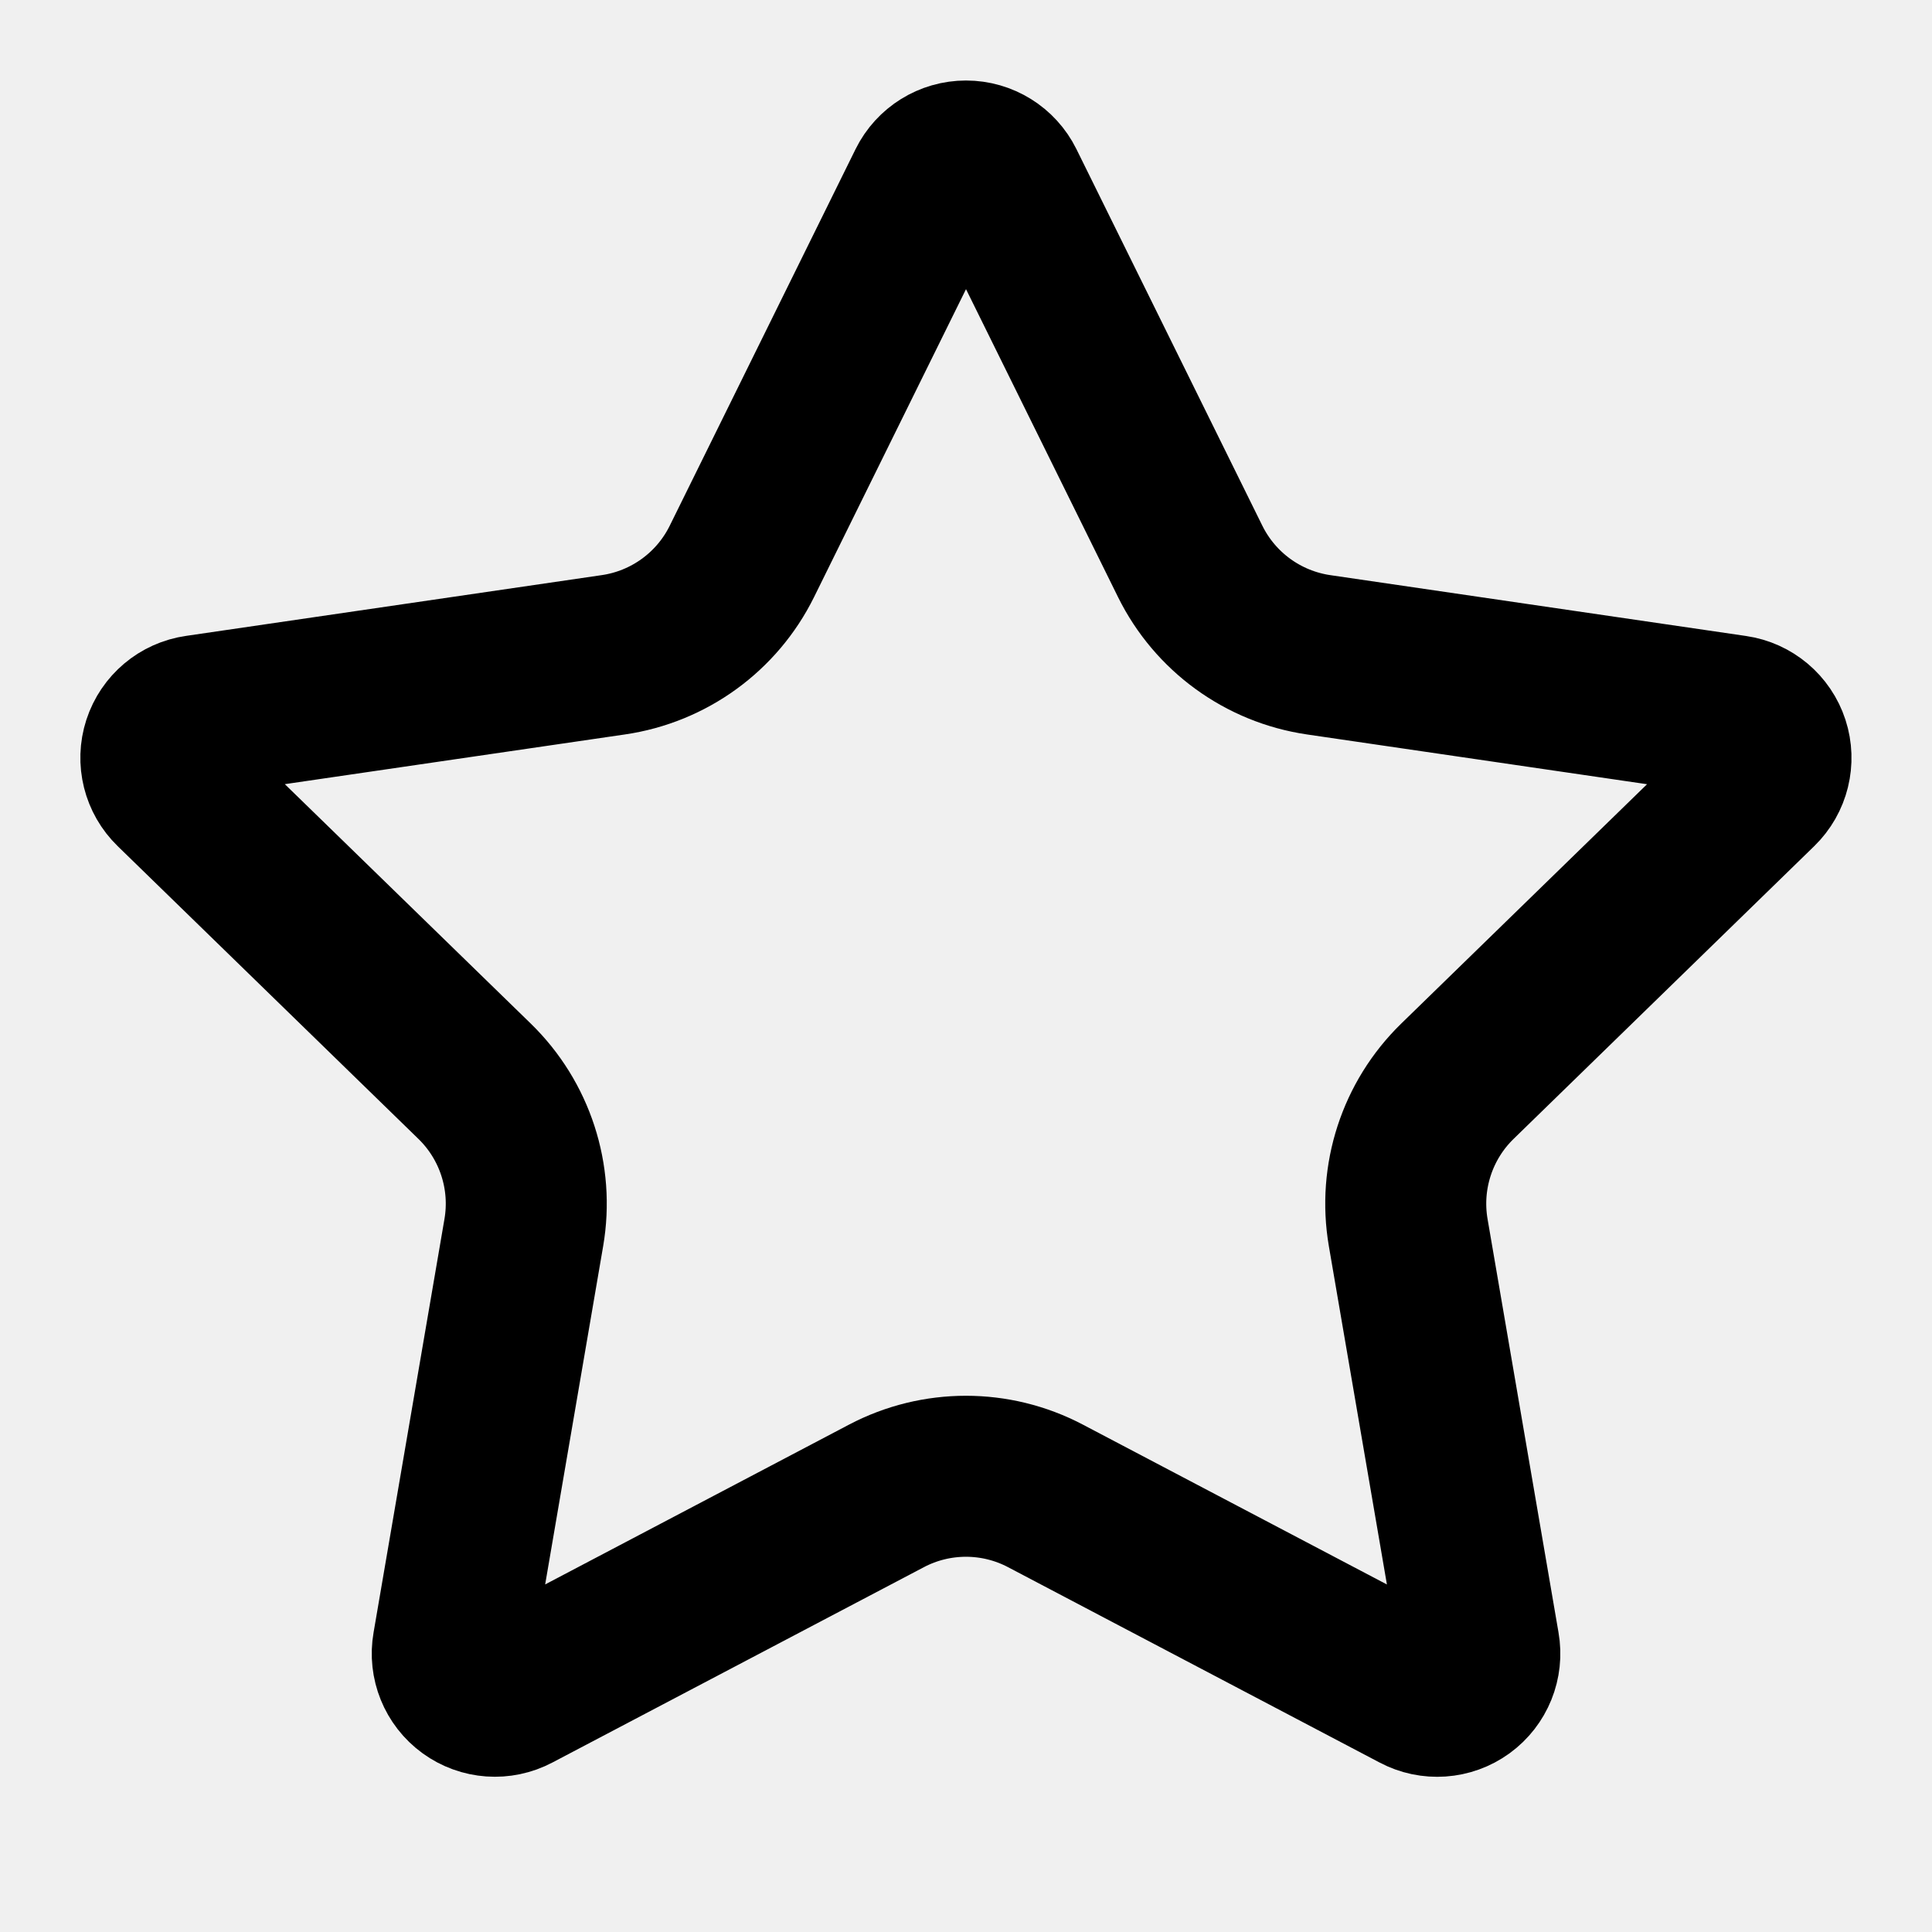
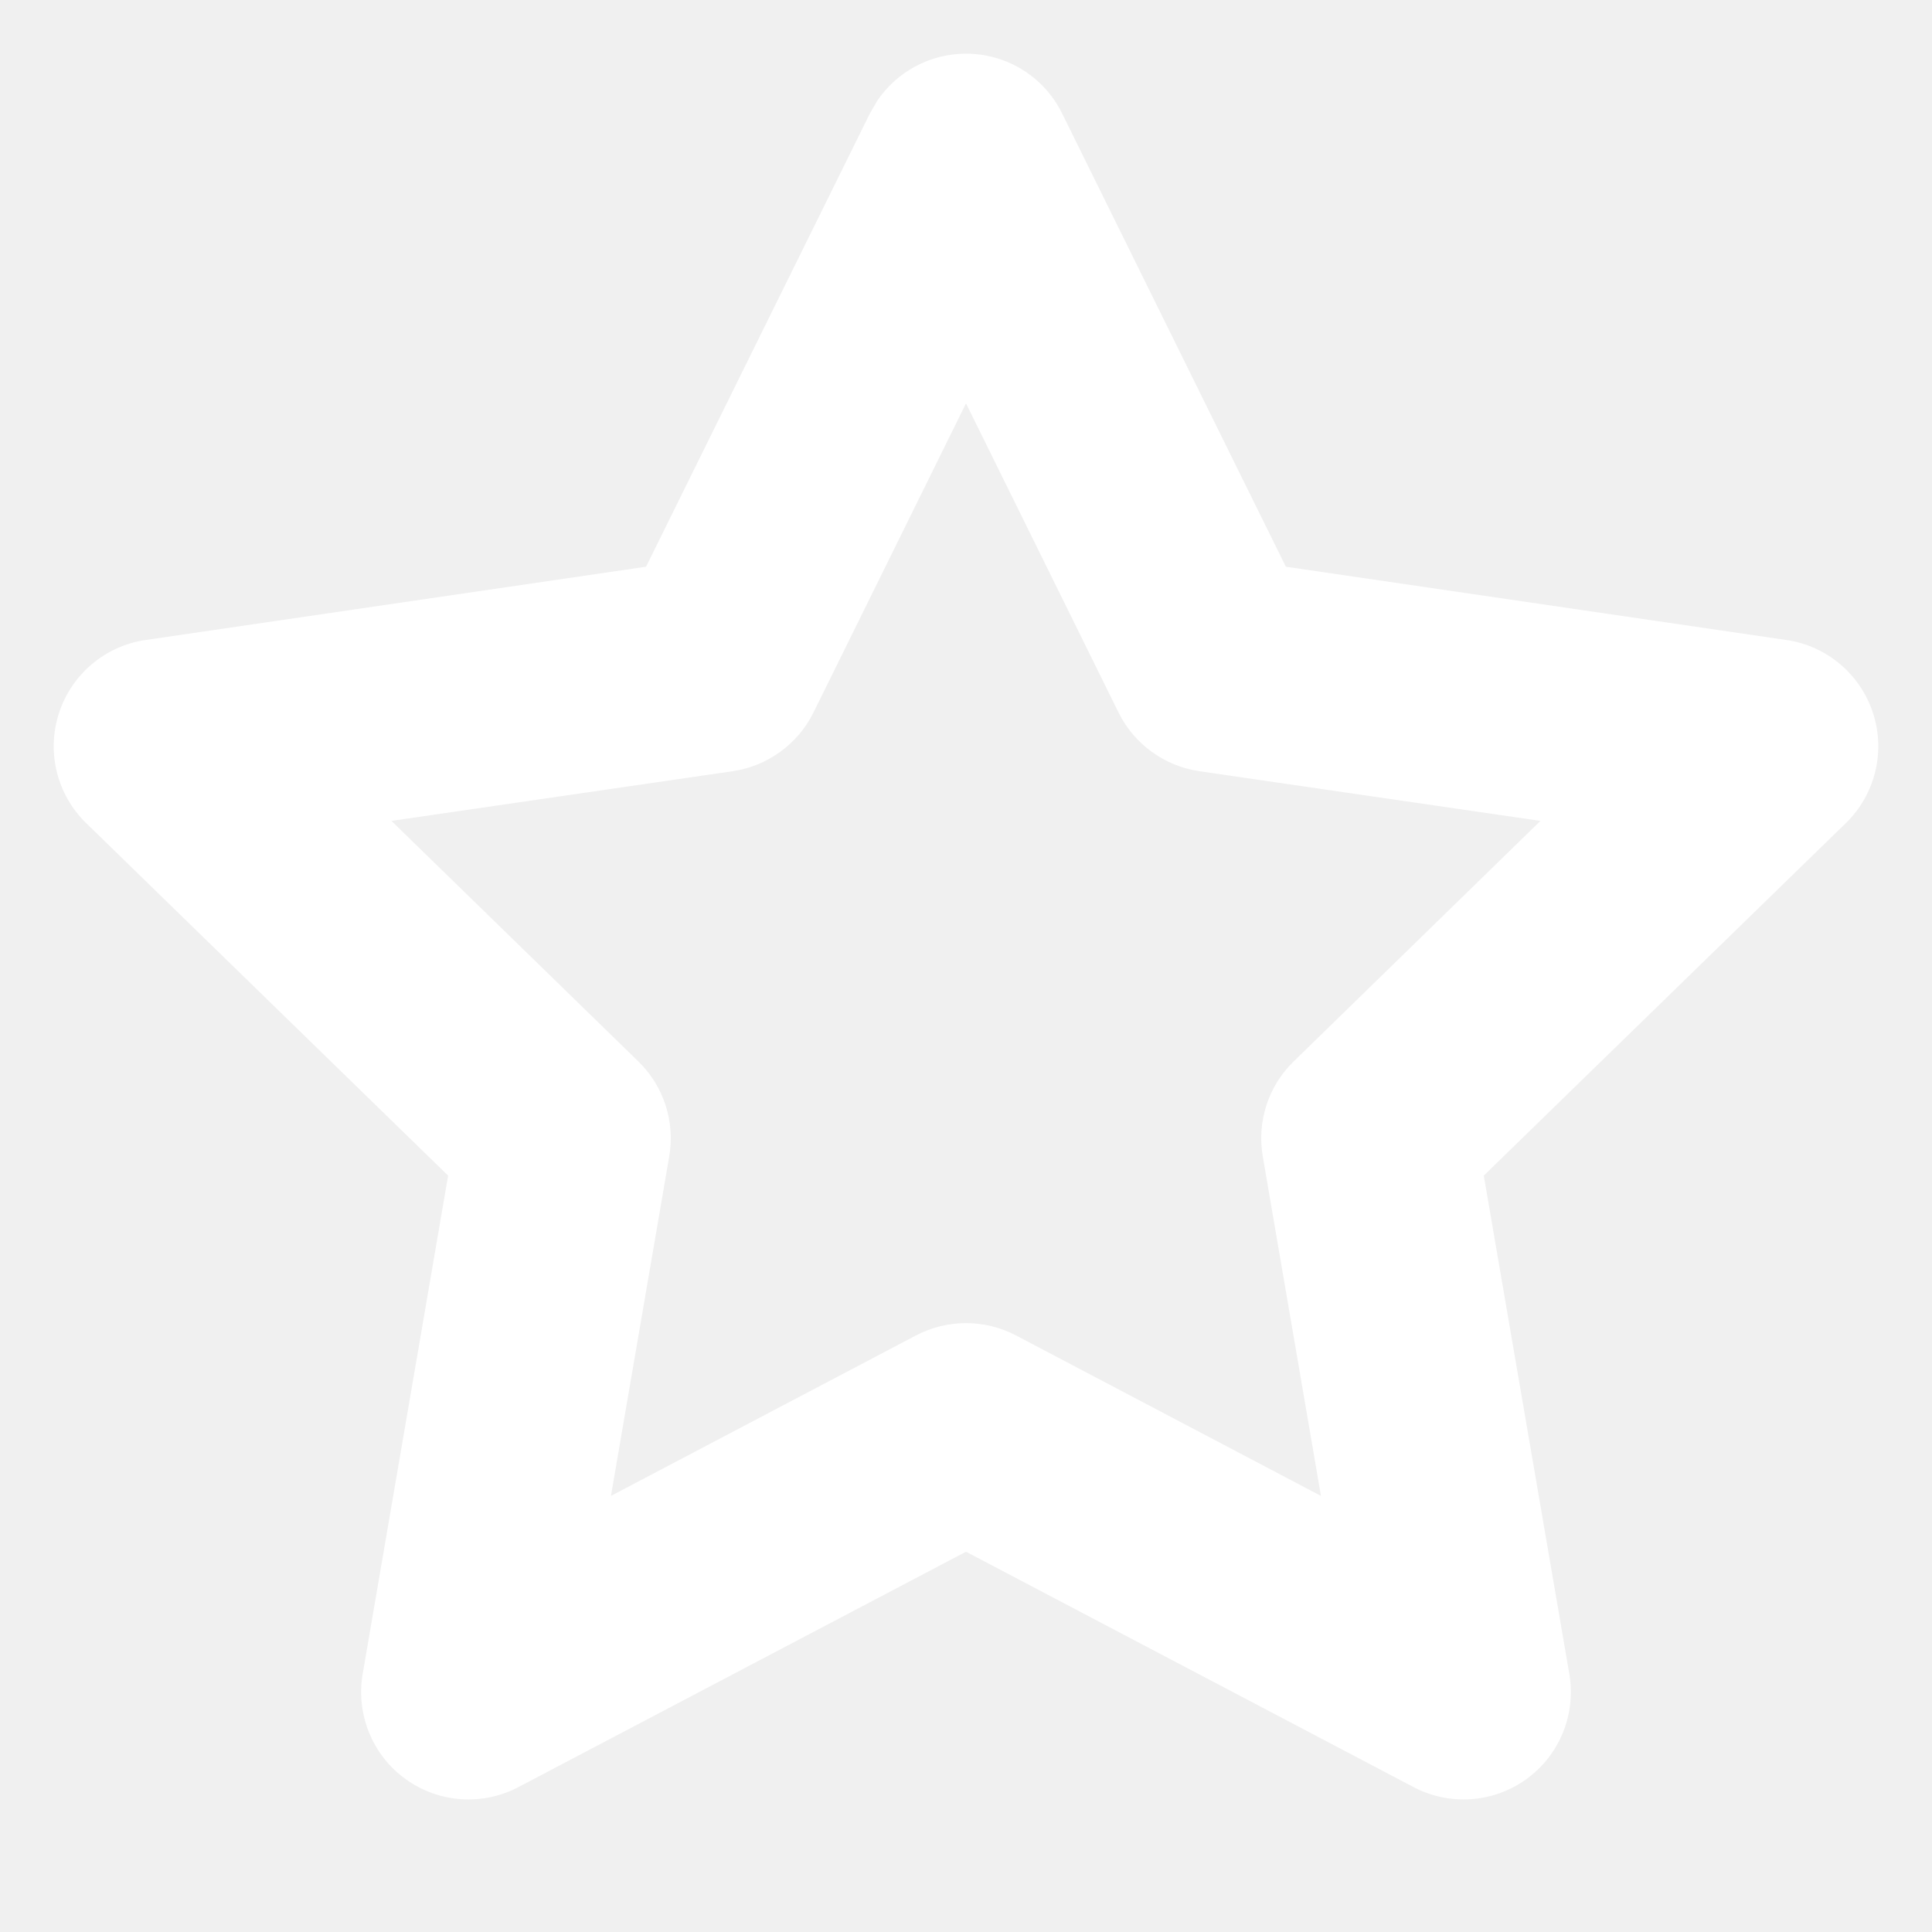
- <svg xmlns="http://www.w3.org/2000/svg" width="24" height="24" viewBox="0 0 24 24" fill="none" stroke="currentColor" stroke-width="2" stroke-linecap="round" stroke-linejoin="round" class="lucide lucide-star-icon lucide-star">
-   <path d="M11.525 2.295a.53.53 0 0 1 .95 0l2.31 4.679a2.123 2.123 0 0 0 1.595 1.16l5.166.756a.53.53 0 0 1 .294.904l-3.736 3.638a2.123 2.123 0 0 0-.611 1.878l.882 5.14a.53.53 0 0 1-.771.56l-4.618-2.428a2.122 2.122 0 0 0-1.973 0L6.396 21.01a.53.53 0 0 1-.77-.56l.881-5.139a2.122 2.122 0 0 0-.611-1.879L2.16 9.795a.53.53 0 0 1 .294-.906l5.165-.755a2.122 2.122 0 0 0 1.597-1.16z" />
+ <svg viewBox="0 0 18 18" fill="#fff">
+   <path d="M9 0.5C9.381 0.5 9.728 0.716 9.896 1.058L11.98 5.28L16.645 5.963C17.021 6.018 17.334 6.283 17.451 6.645C17.568 7.006 17.47 7.404 17.197 7.669L13.824 10.953L14.621 15.596C14.685 15.971 14.531 16.351 14.223 16.574C13.915 16.798 13.507 16.827 13.17 16.65L9 14.457L4.83 16.65C4.493 16.827 4.085 16.798 3.777 16.574C3.469 16.351 3.315 15.971 3.379 15.596L4.175 10.953L0.803 7.669C0.53 7.404 0.432 7.006 0.549 6.645C0.666 6.283 0.979 6.018 1.355 5.963L6.019 5.28L8.104 1.058L8.175 0.936C8.359 0.666 8.667 0.5 9 0.5ZM7.579 6.638C7.434 6.932 7.152 7.137 6.827 7.185L3.647 7.648L5.947 9.889C6.183 10.118 6.291 10.45 6.235 10.774L5.692 13.937L8.534 12.442C8.826 12.289 9.174 12.289 9.466 12.442L12.307 13.937L11.765 10.774C11.709 10.45 11.817 10.118 12.053 9.889L14.352 7.648L11.173 7.185C10.848 7.137 10.566 6.932 10.421 6.638L9 3.758L7.579 6.638Z" />
</svg>
